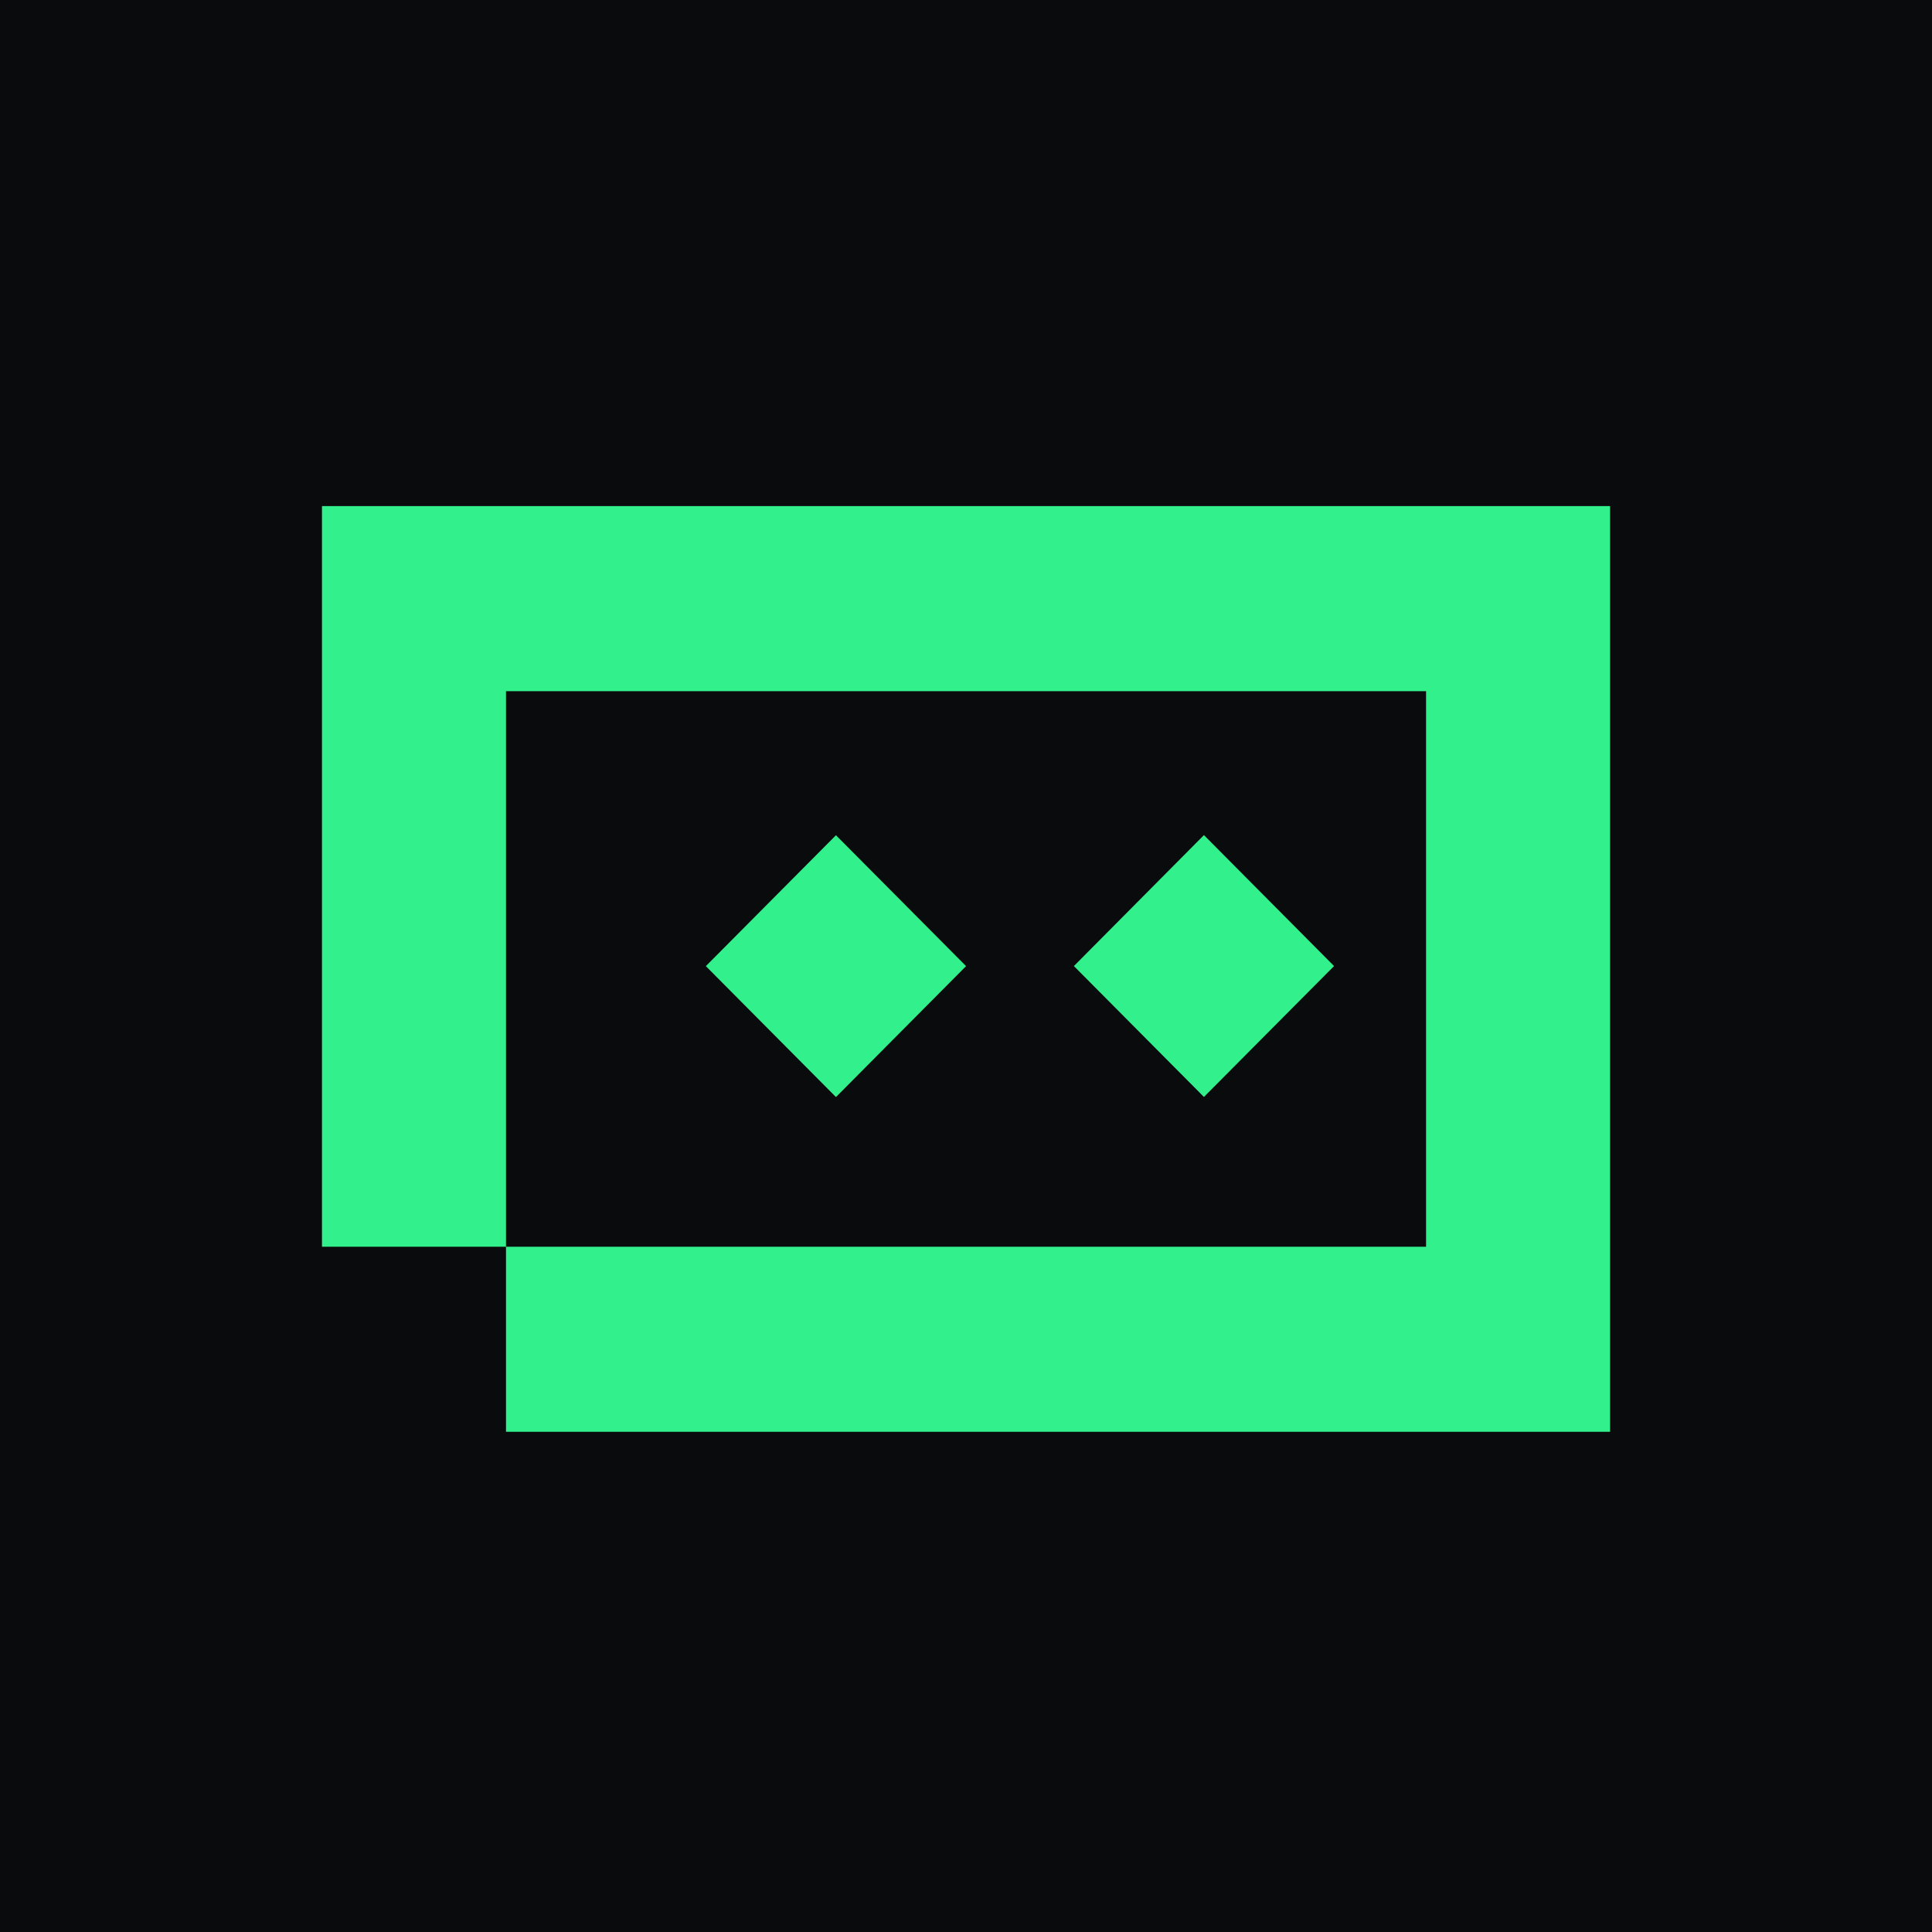
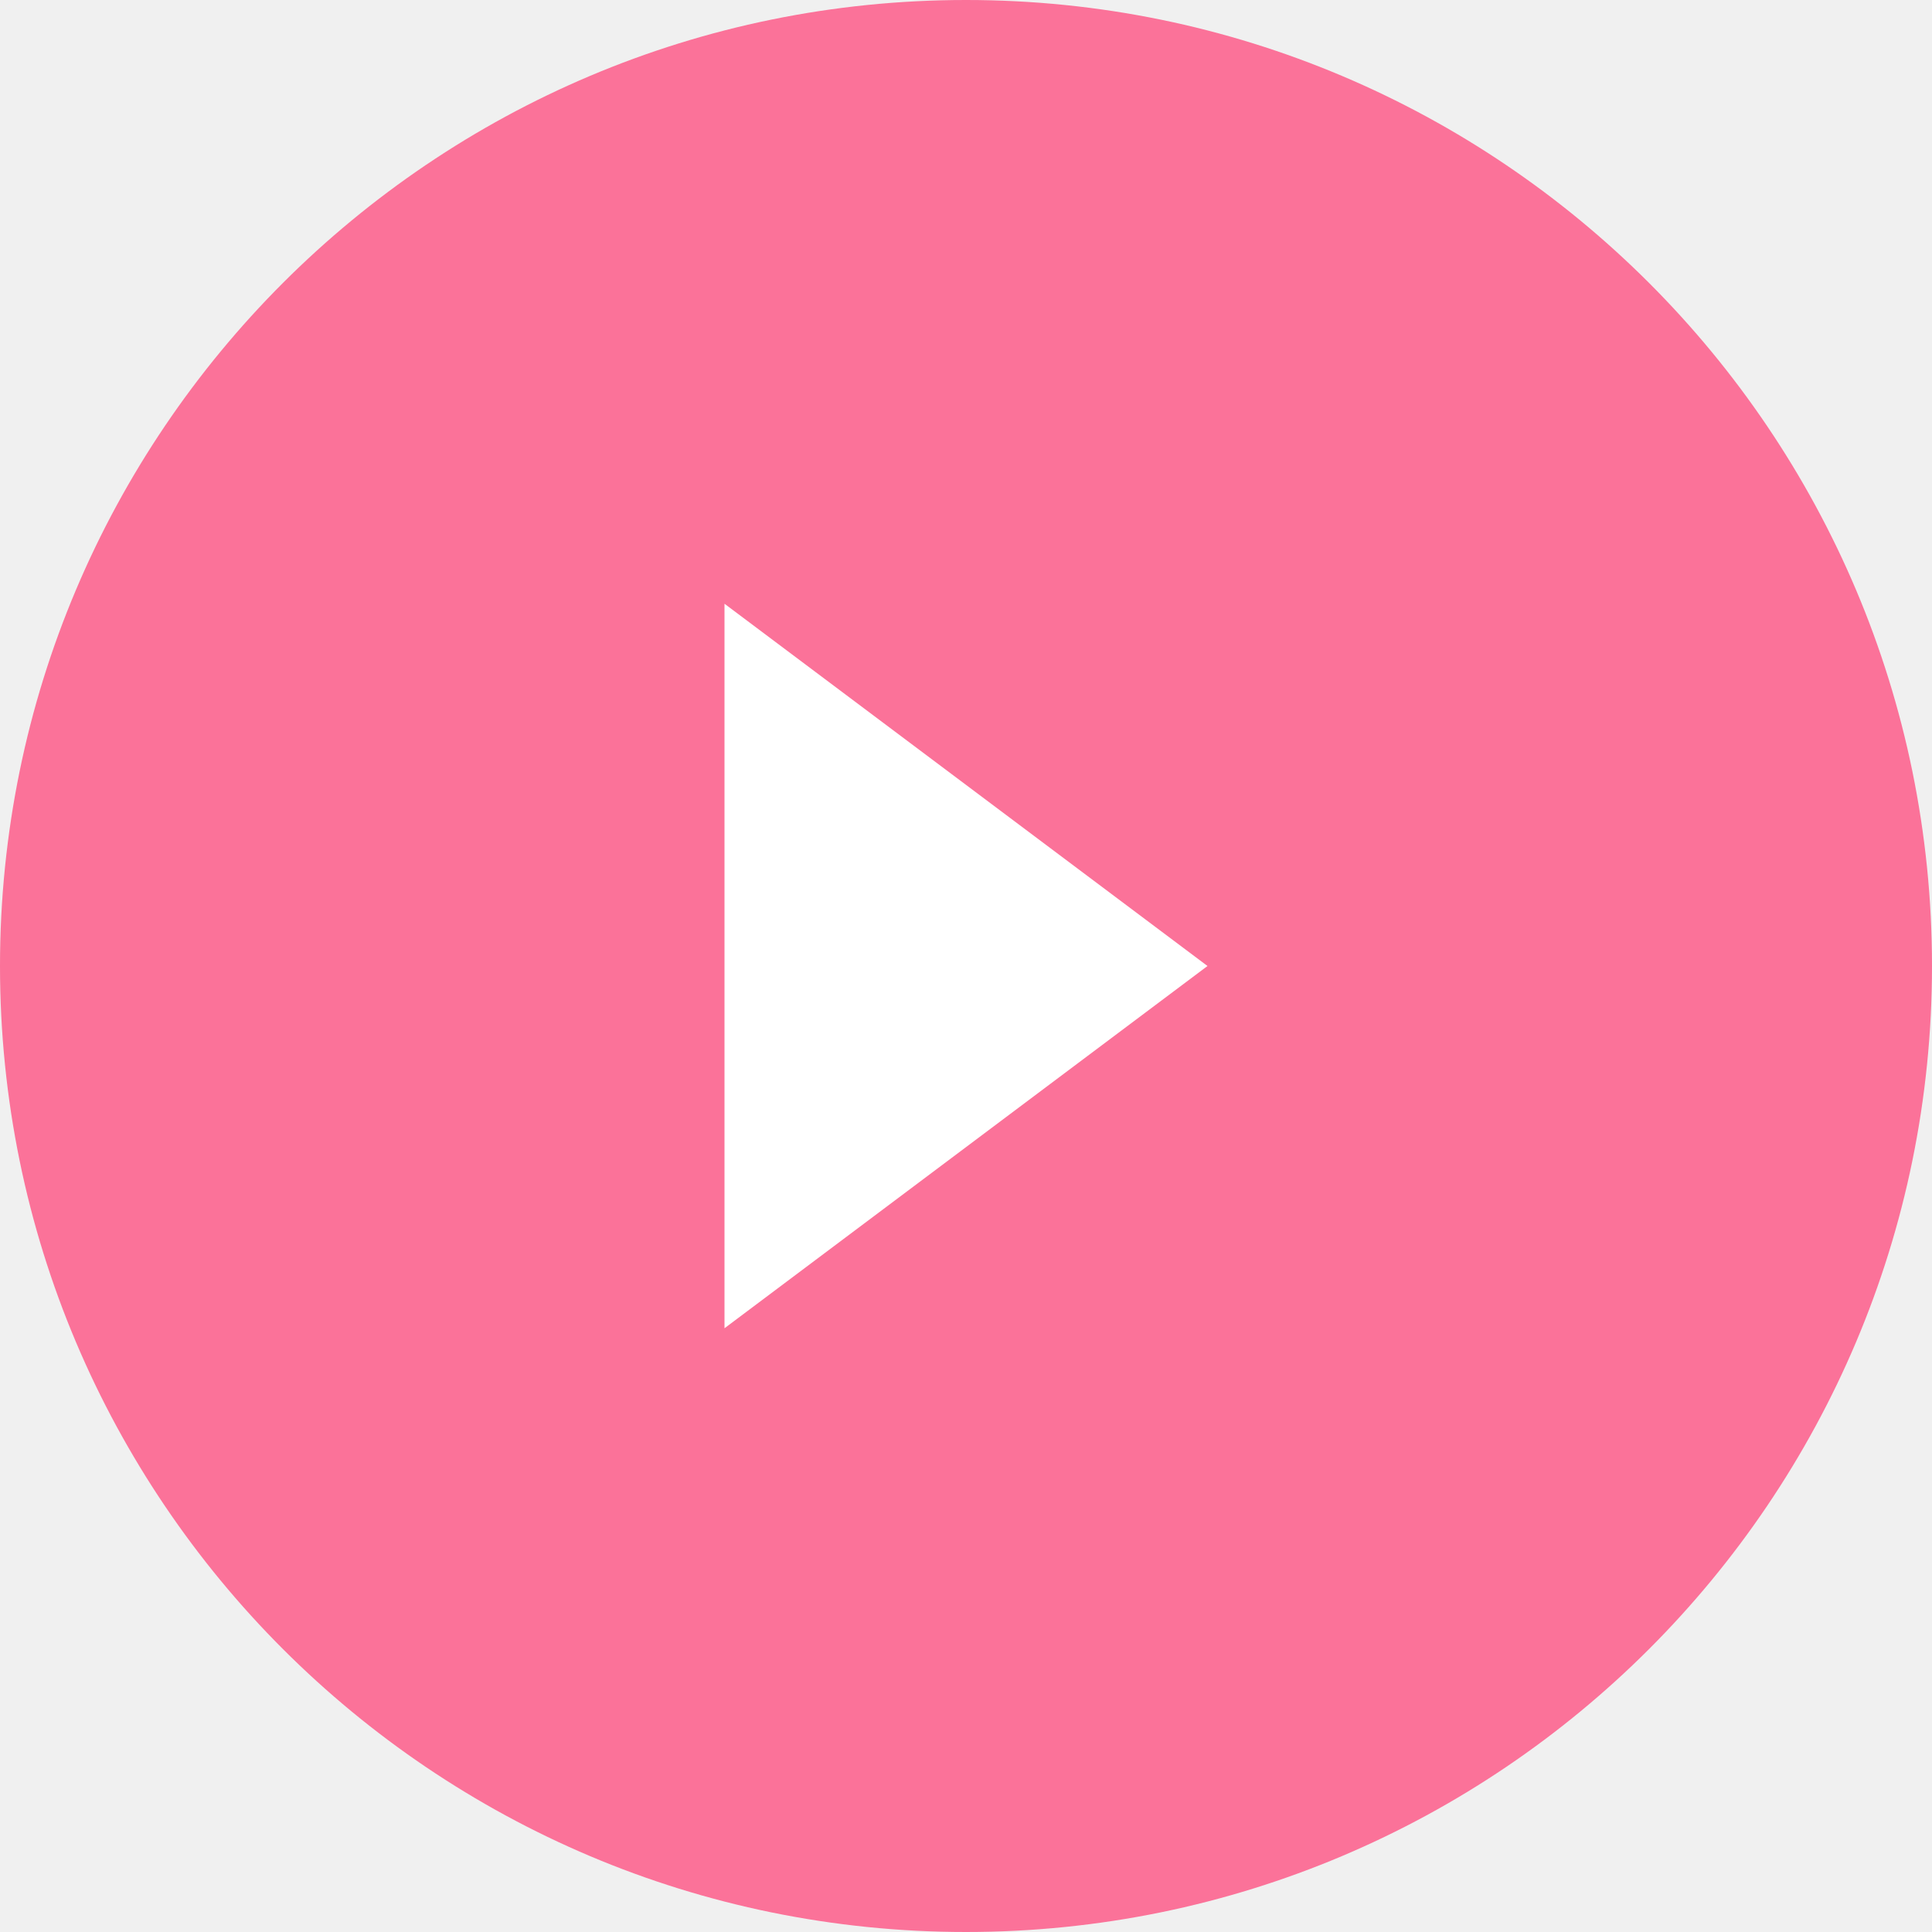
<svg xmlns="http://www.w3.org/2000/svg" width="32" height="32" viewBox="0 0 32 32" fill="none">
-   <rect width="32" height="32" fill="#0A0B0D" />
-   <path d="M26.668 23.715H8.381V20.65H5.333V8.382H26.668V23.715ZM8.381 20.65H23.62V11.448H8.381V20.65ZM16.001 16.002L13.846 18.171L11.691 16.002L13.846 13.834L16.001 16.002ZM22.096 16.001L19.941 18.169L17.787 16.001L19.941 13.832L22.096 16.001Z" fill="#32F08C" />
+   <circle cx="16" cy="16" r="16" fill="#FB7299" />
+   <path d="M12 10 L20 16 L12 22 Z" fill="white" />
</svg>
